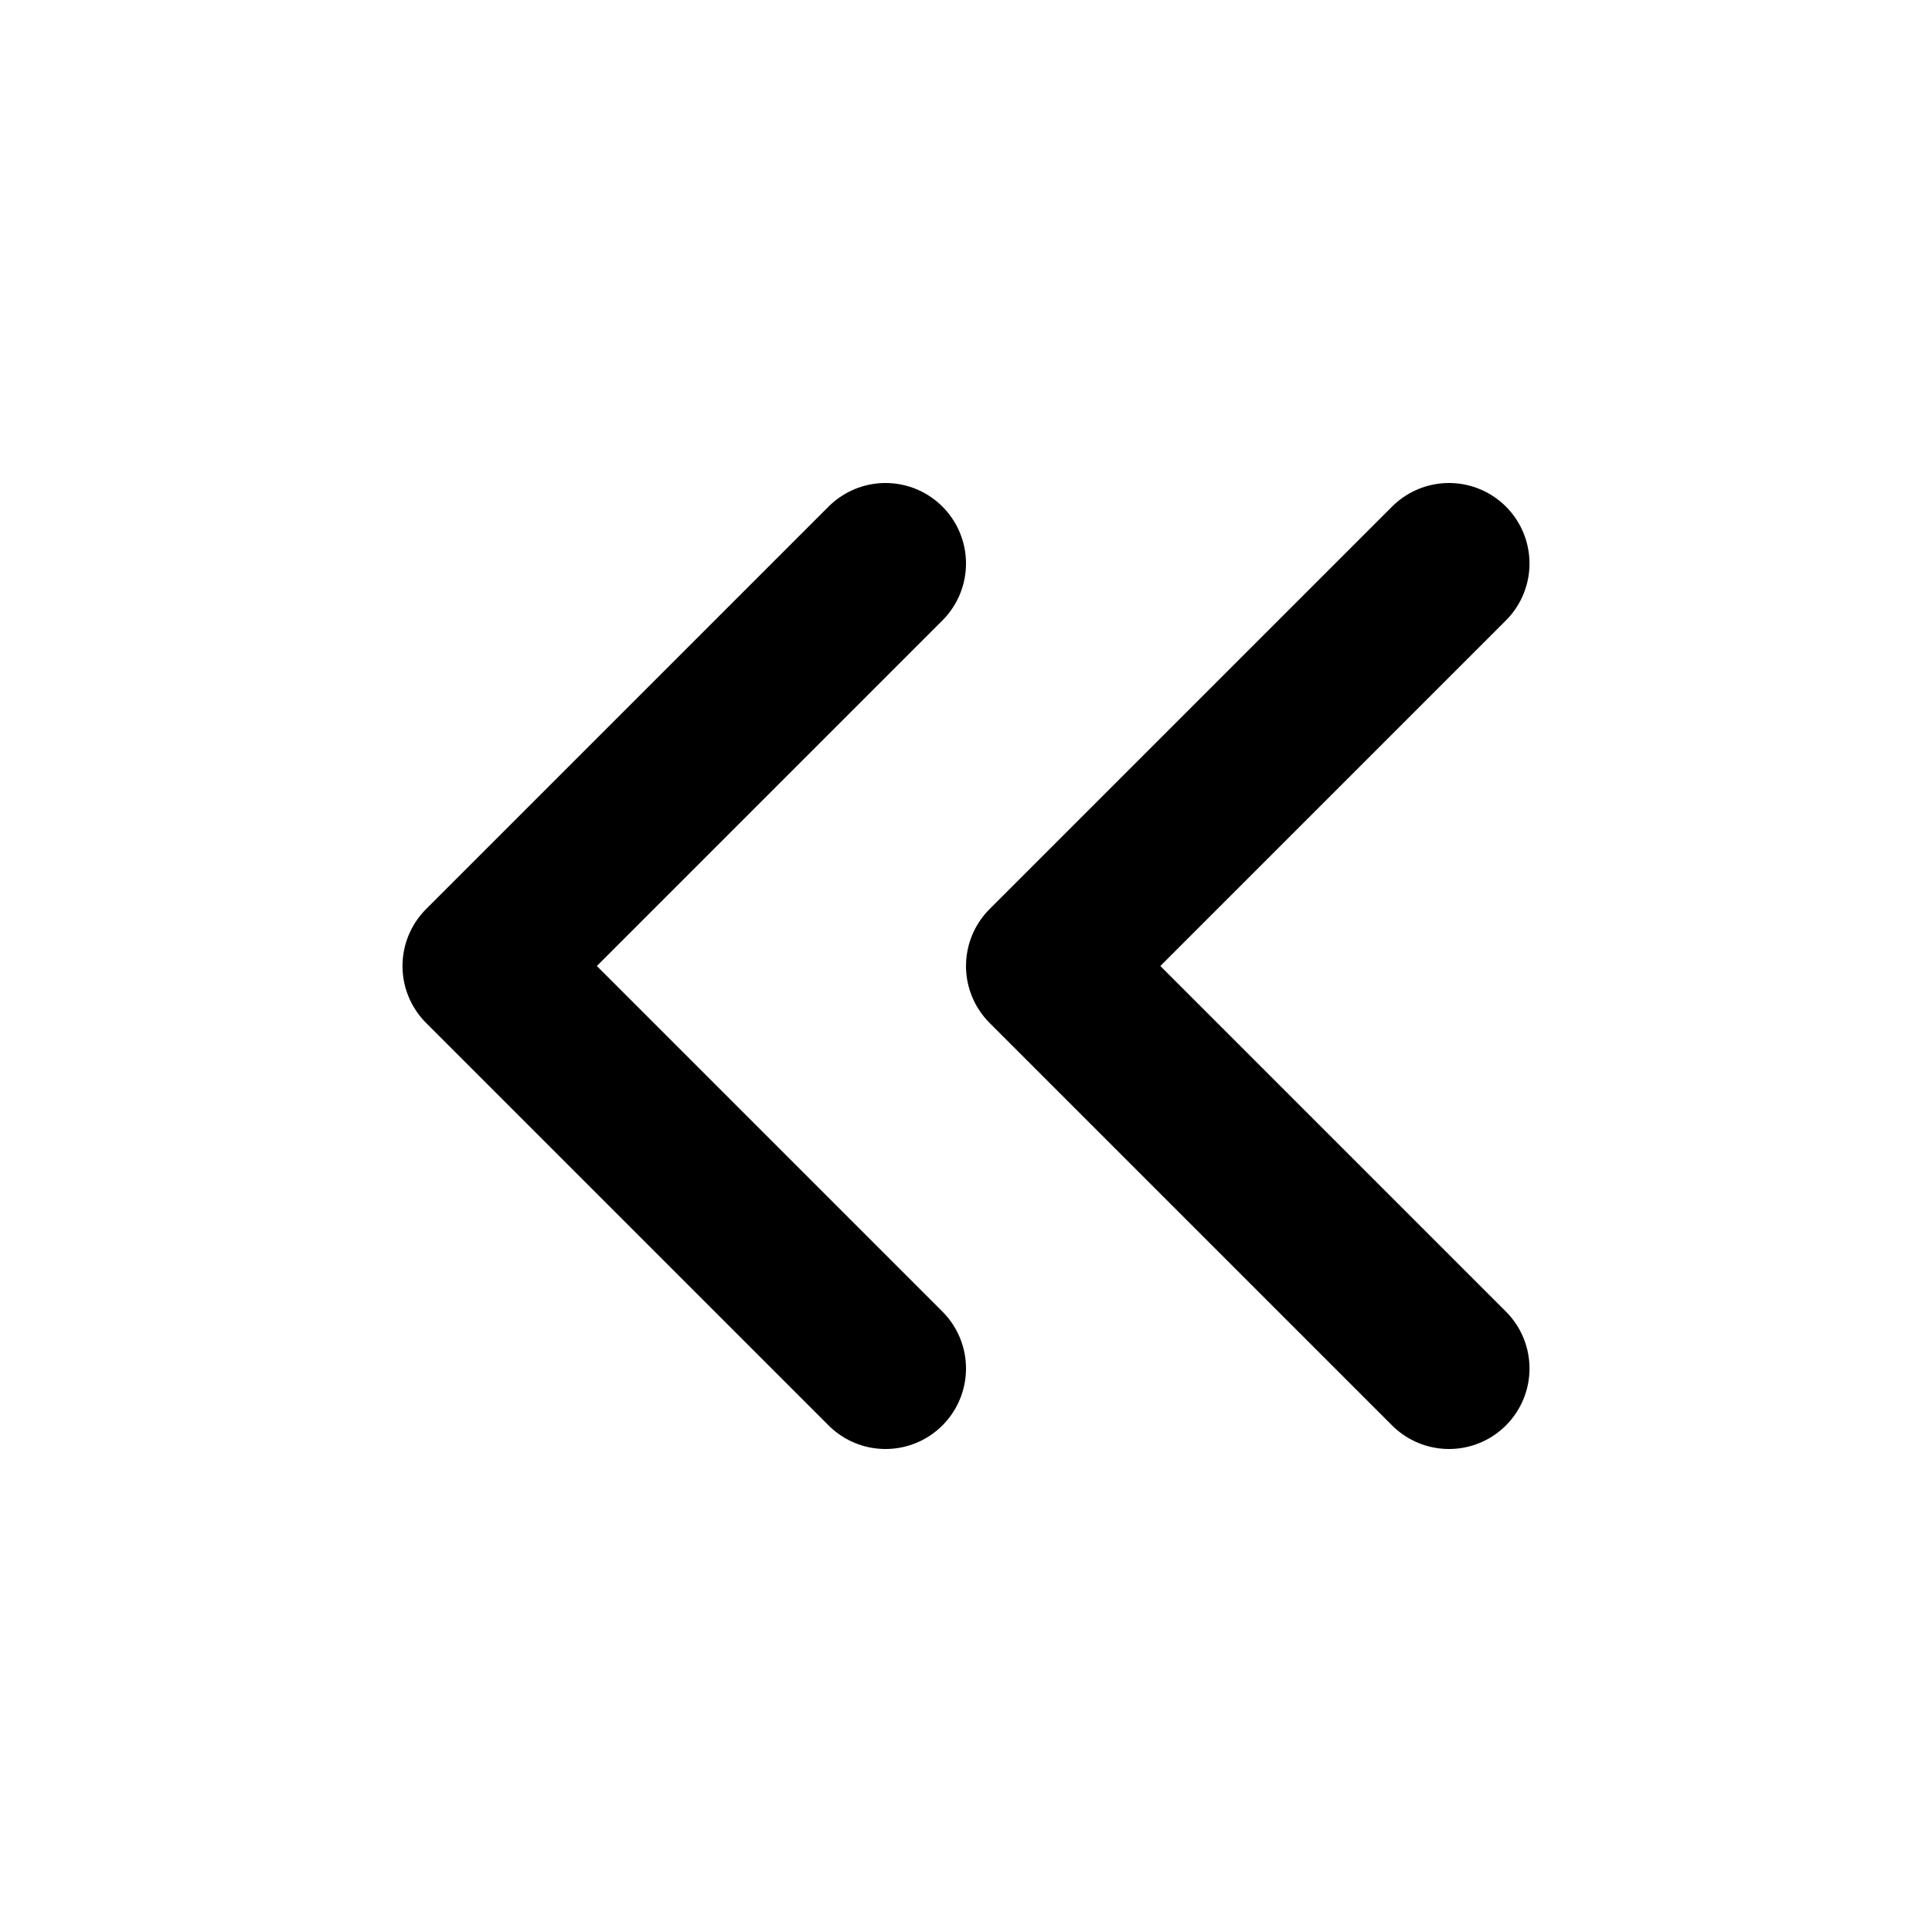
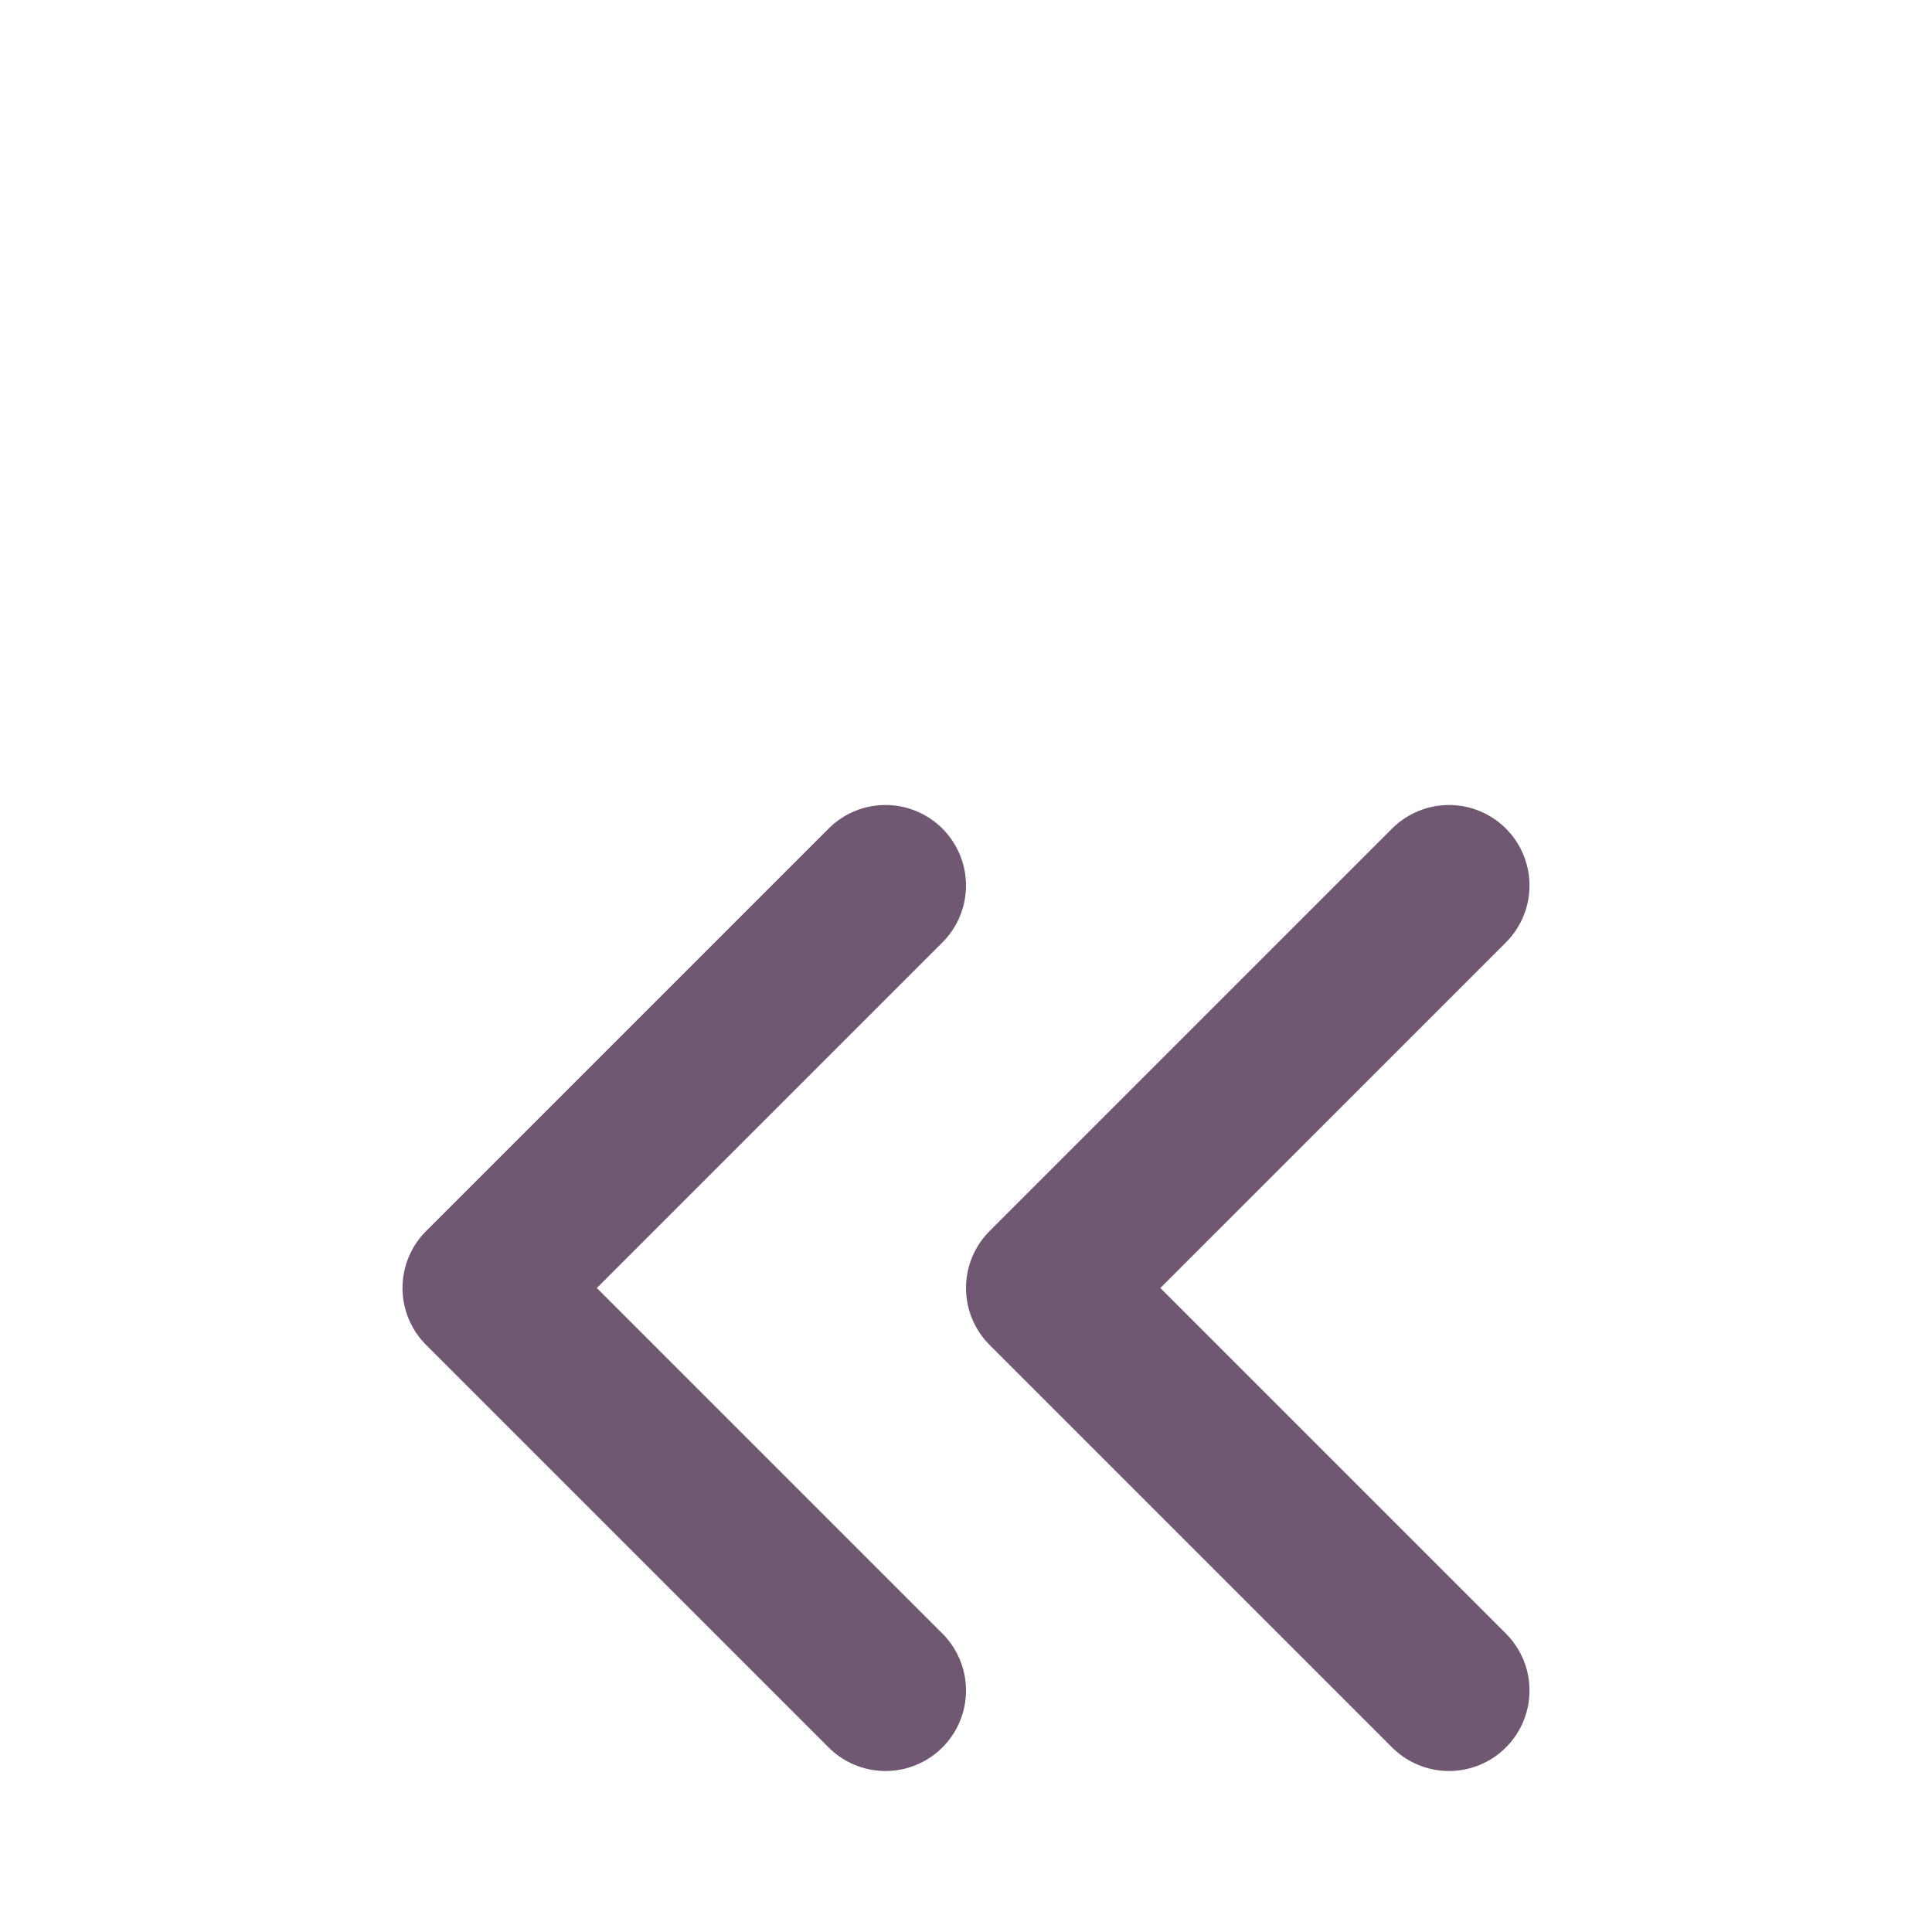
- <svg xmlns="http://www.w3.org/2000/svg" width="24" height="24" viewBox="0 0 24 24" fill="none" stroke="currentColor" stroke-width="2" stroke-linecap="round" stroke-linejoin="round" class="feather feather-chevrons-left">
+ <svg xmlns="http://www.w3.org/2000/svg" width="24" height="24" viewBox="0 -4 24 24" fill="none" stroke="#705772" stroke-width="2" stroke-linecap="round" stroke-linejoin="round" class="feather feather-chevrons-left">
  <polyline points="11 17 6 12 11 7" />
  <polyline points="18 17 13 12 18 7" />
</svg>
